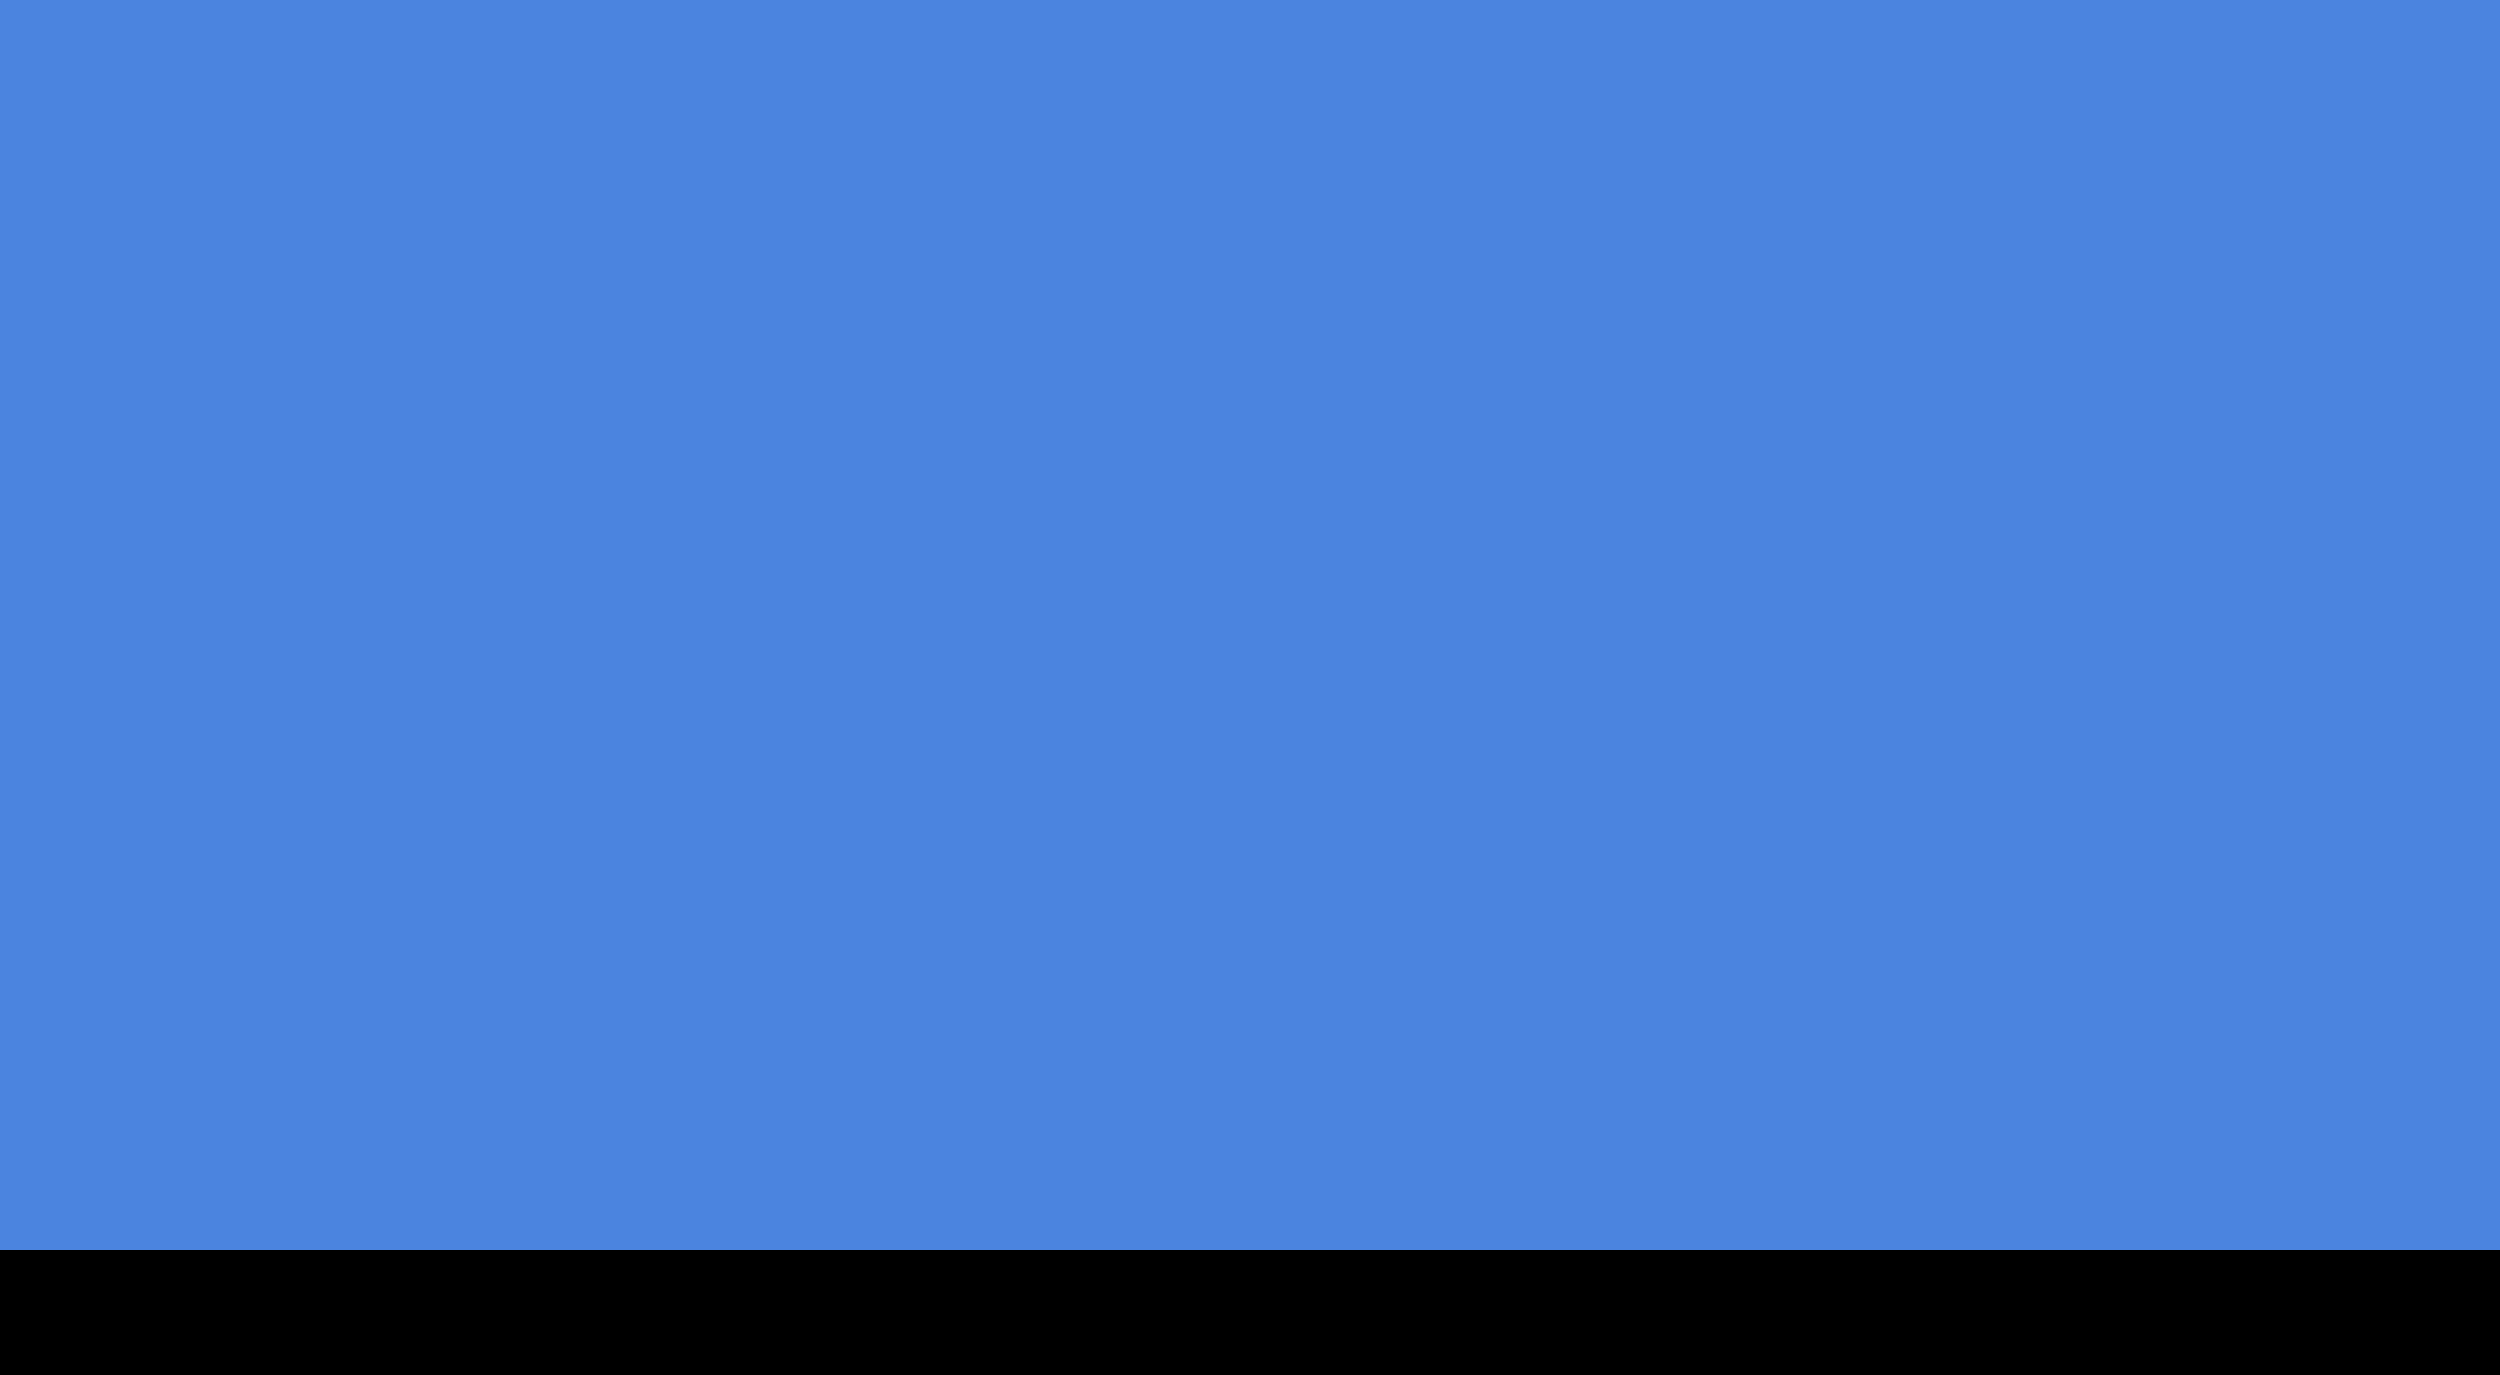
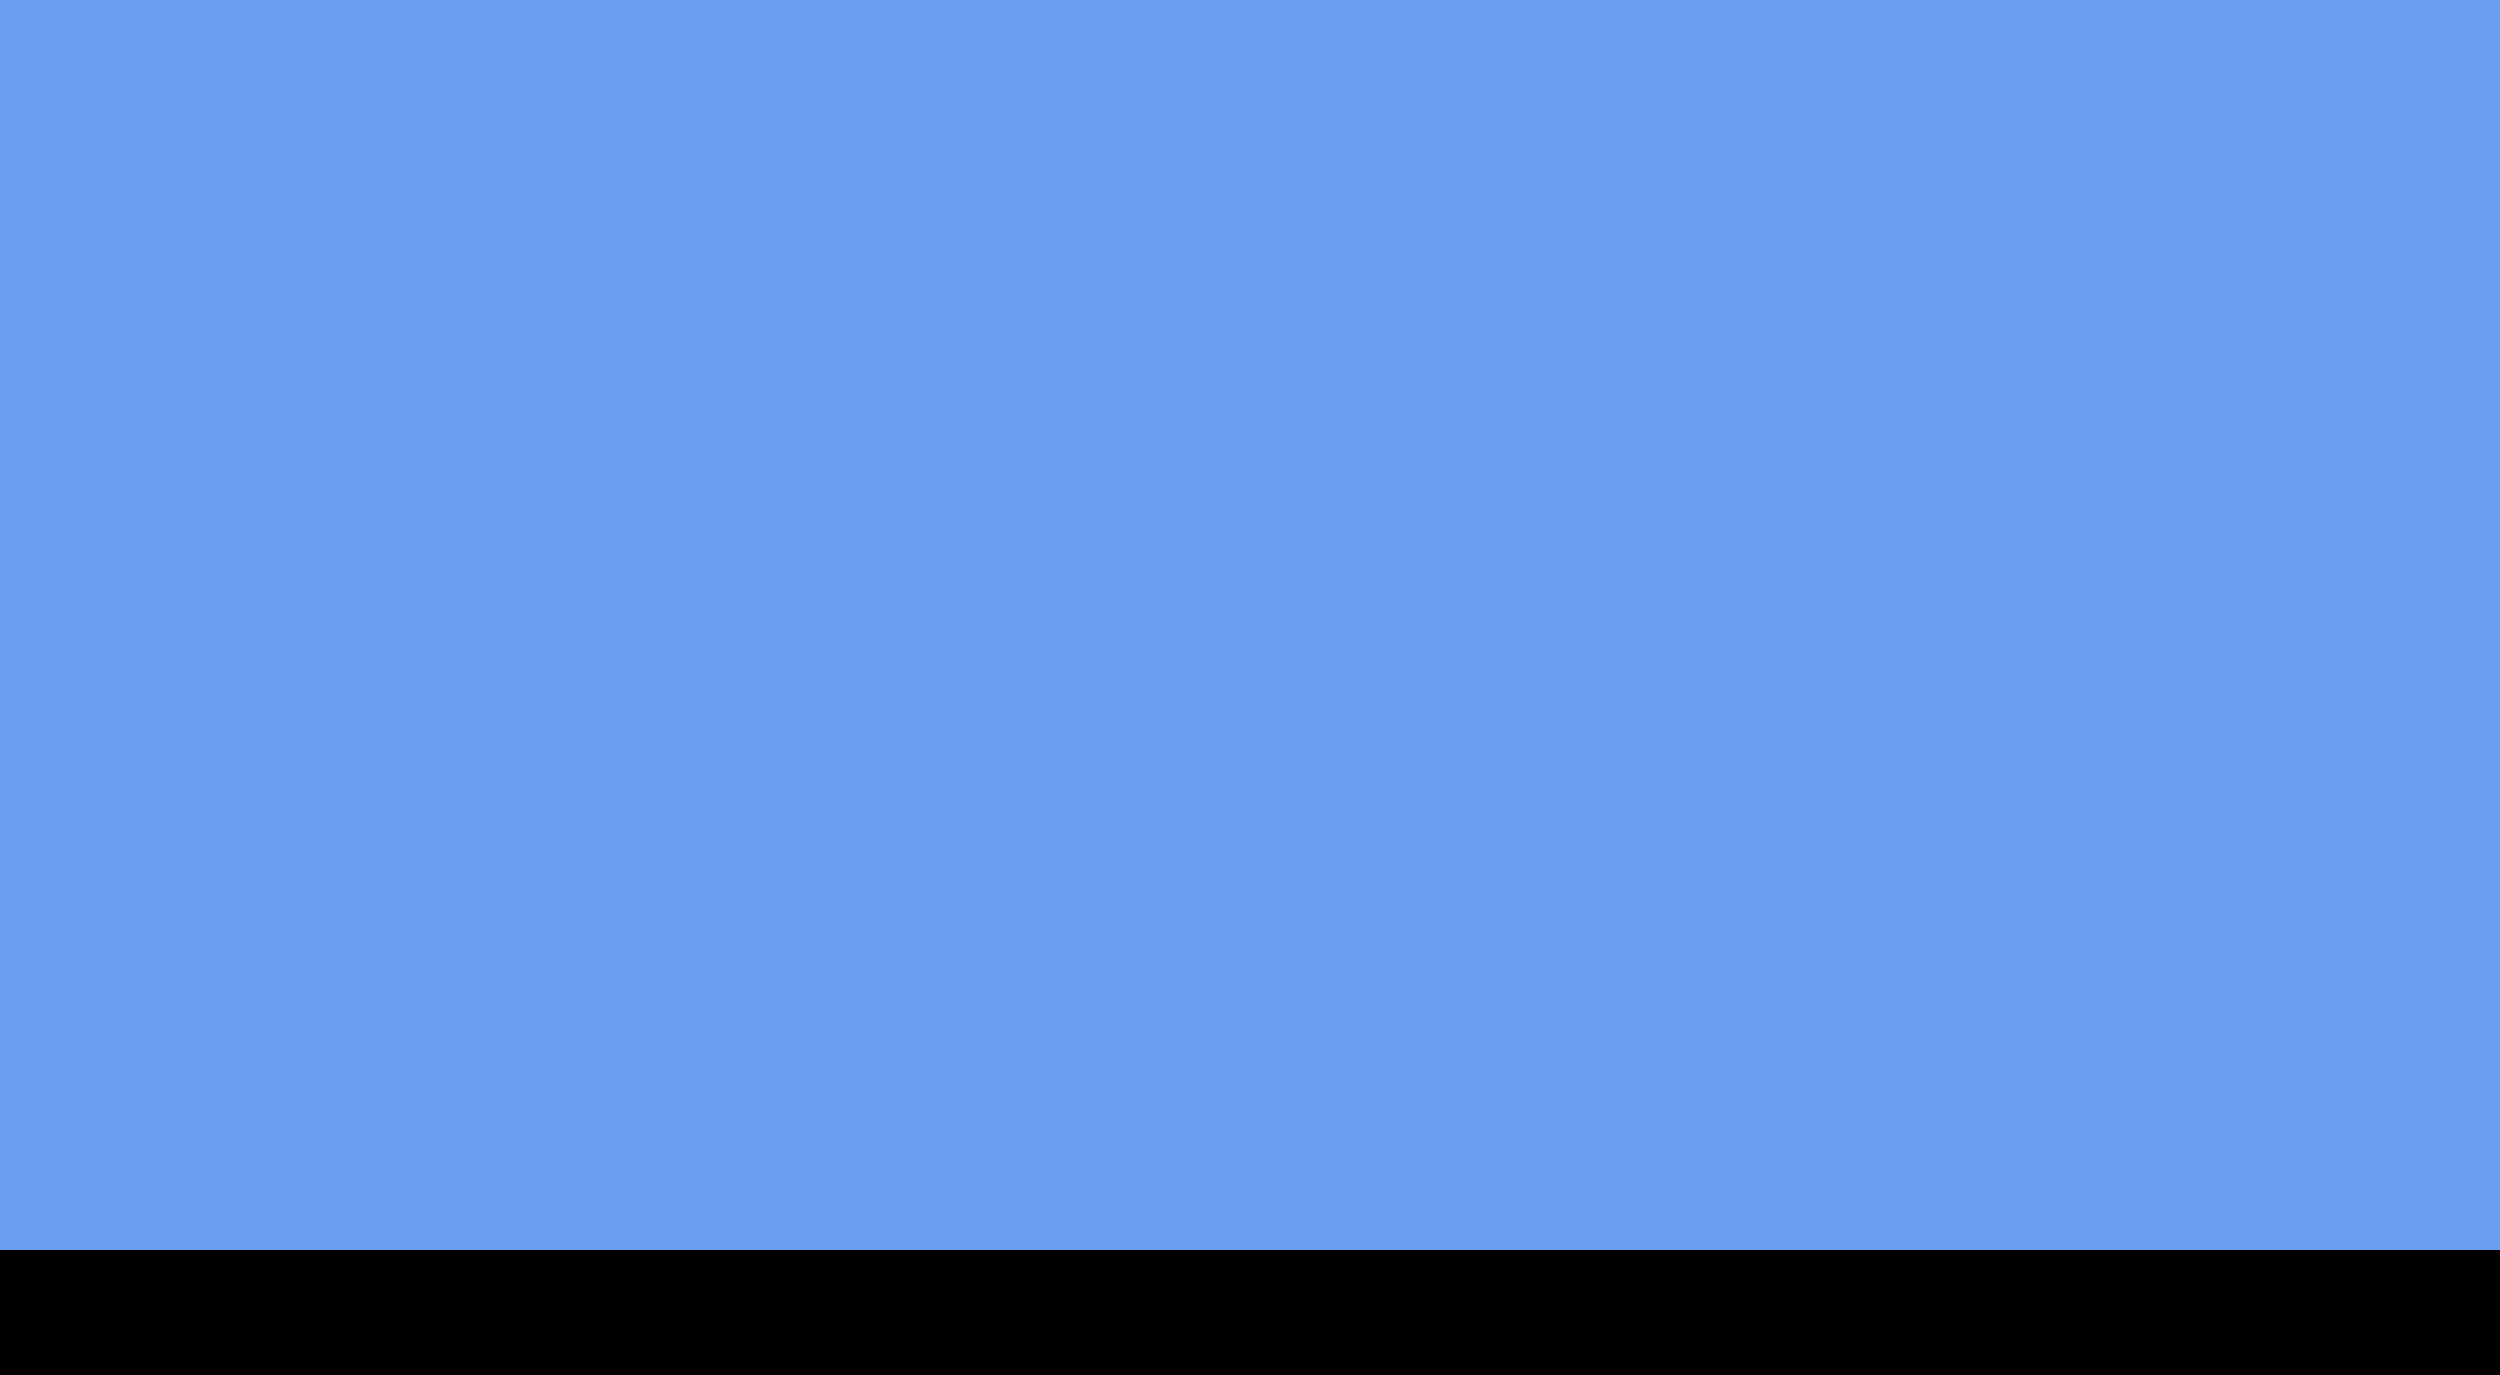
<svg xmlns="http://www.w3.org/2000/svg" style="isolation:isolate" viewBox="0 0 100 55" width="100" height="55">
  <defs>
-     <clipPath id="_clipPath_Nt2DpaOlX6PwvN7o2bsWndhhM1pfpJgP">
+     <clipPath id="_clipPath_OsdsJkfPE6K6moecMFpgzaQyUeaoRZfG">
      <rect width="100" height="55" />
    </clipPath>
  </defs>
-   <g clip-path="url(#_clipPath_Nt2DpaOlX6PwvN7o2bsWndhhM1pfpJgP)">
+   <g clip-path="url(#_clipPath_OsdsJkfPE6K6moecMFpgzaQyUeaoRZfG)">
    <rect x="0" y="0" width="100" height="55" transform="matrix(1,0,0,1,0,0)" fill="rgb(0,0,0)" />
-     <rect x="0" y="0" width="100" height="50" transform="matrix(1,0,0,1,0,0)" fill="rgb(75,132,223)" />
+     <rect x="0" y="0" width="100" height="50" transform="matrix(1,0,0,1,0,0)" fill="rgb(107,157,238)" />
  </g>
</svg>
